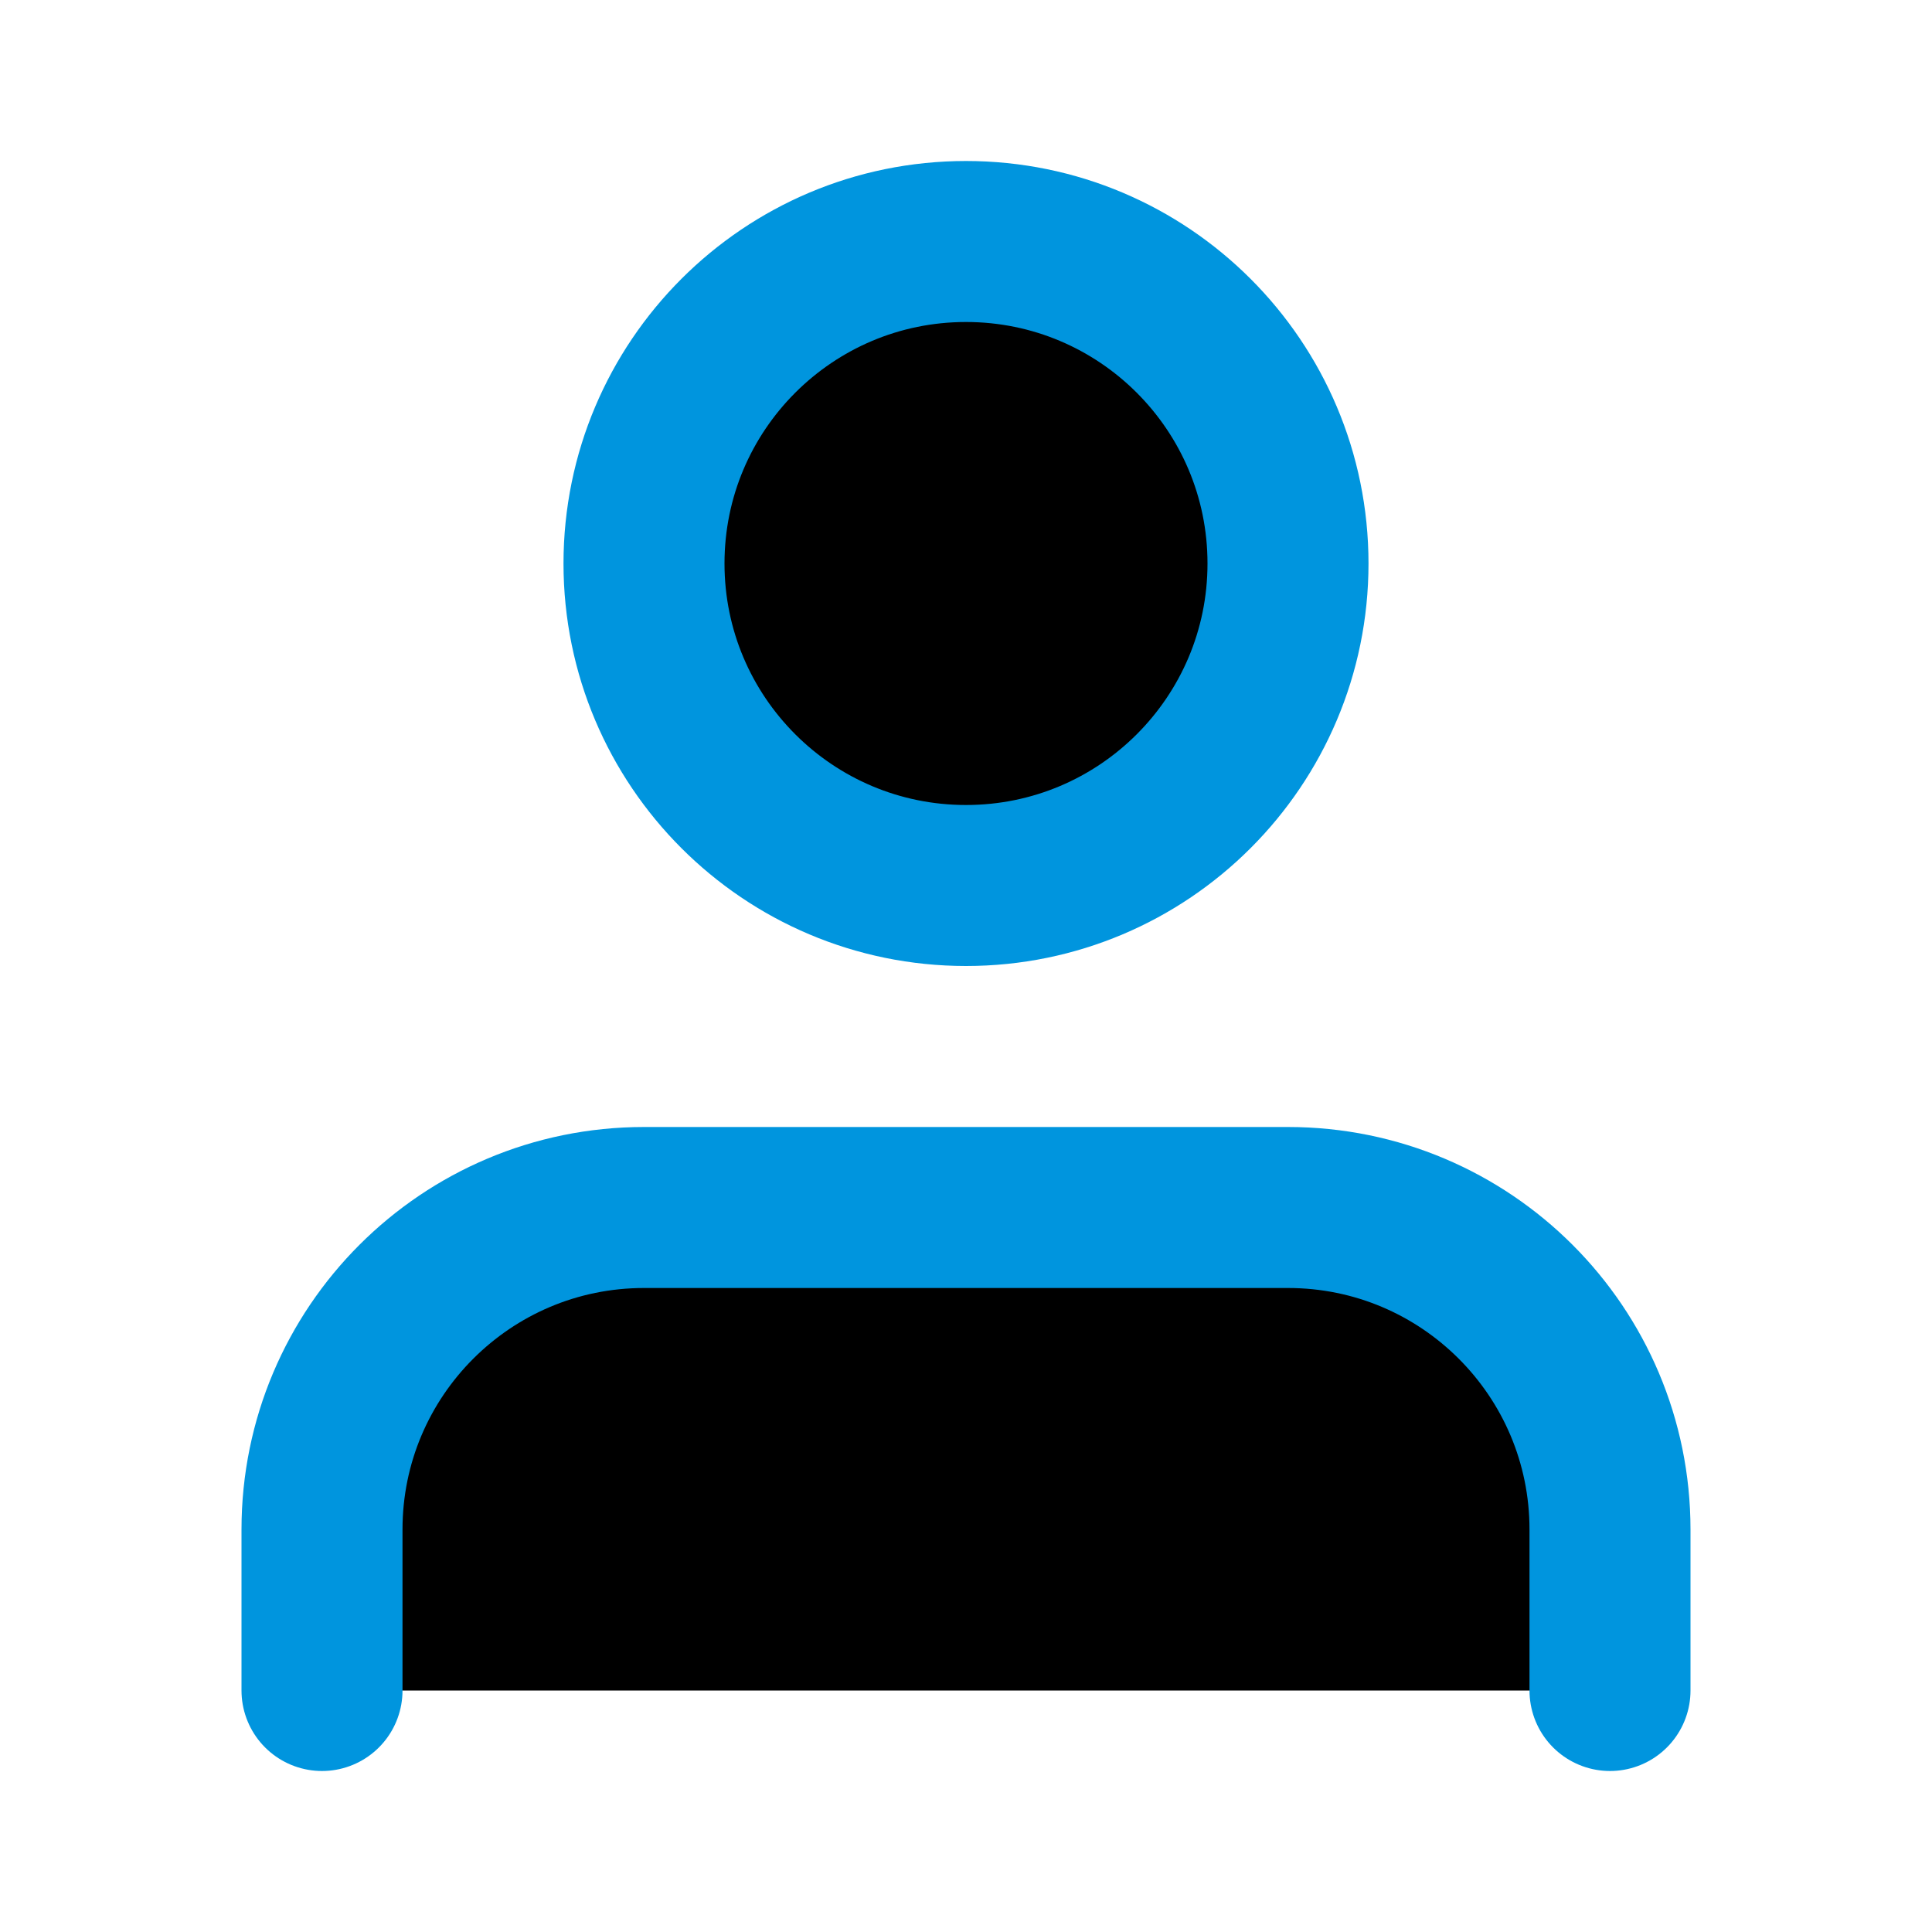
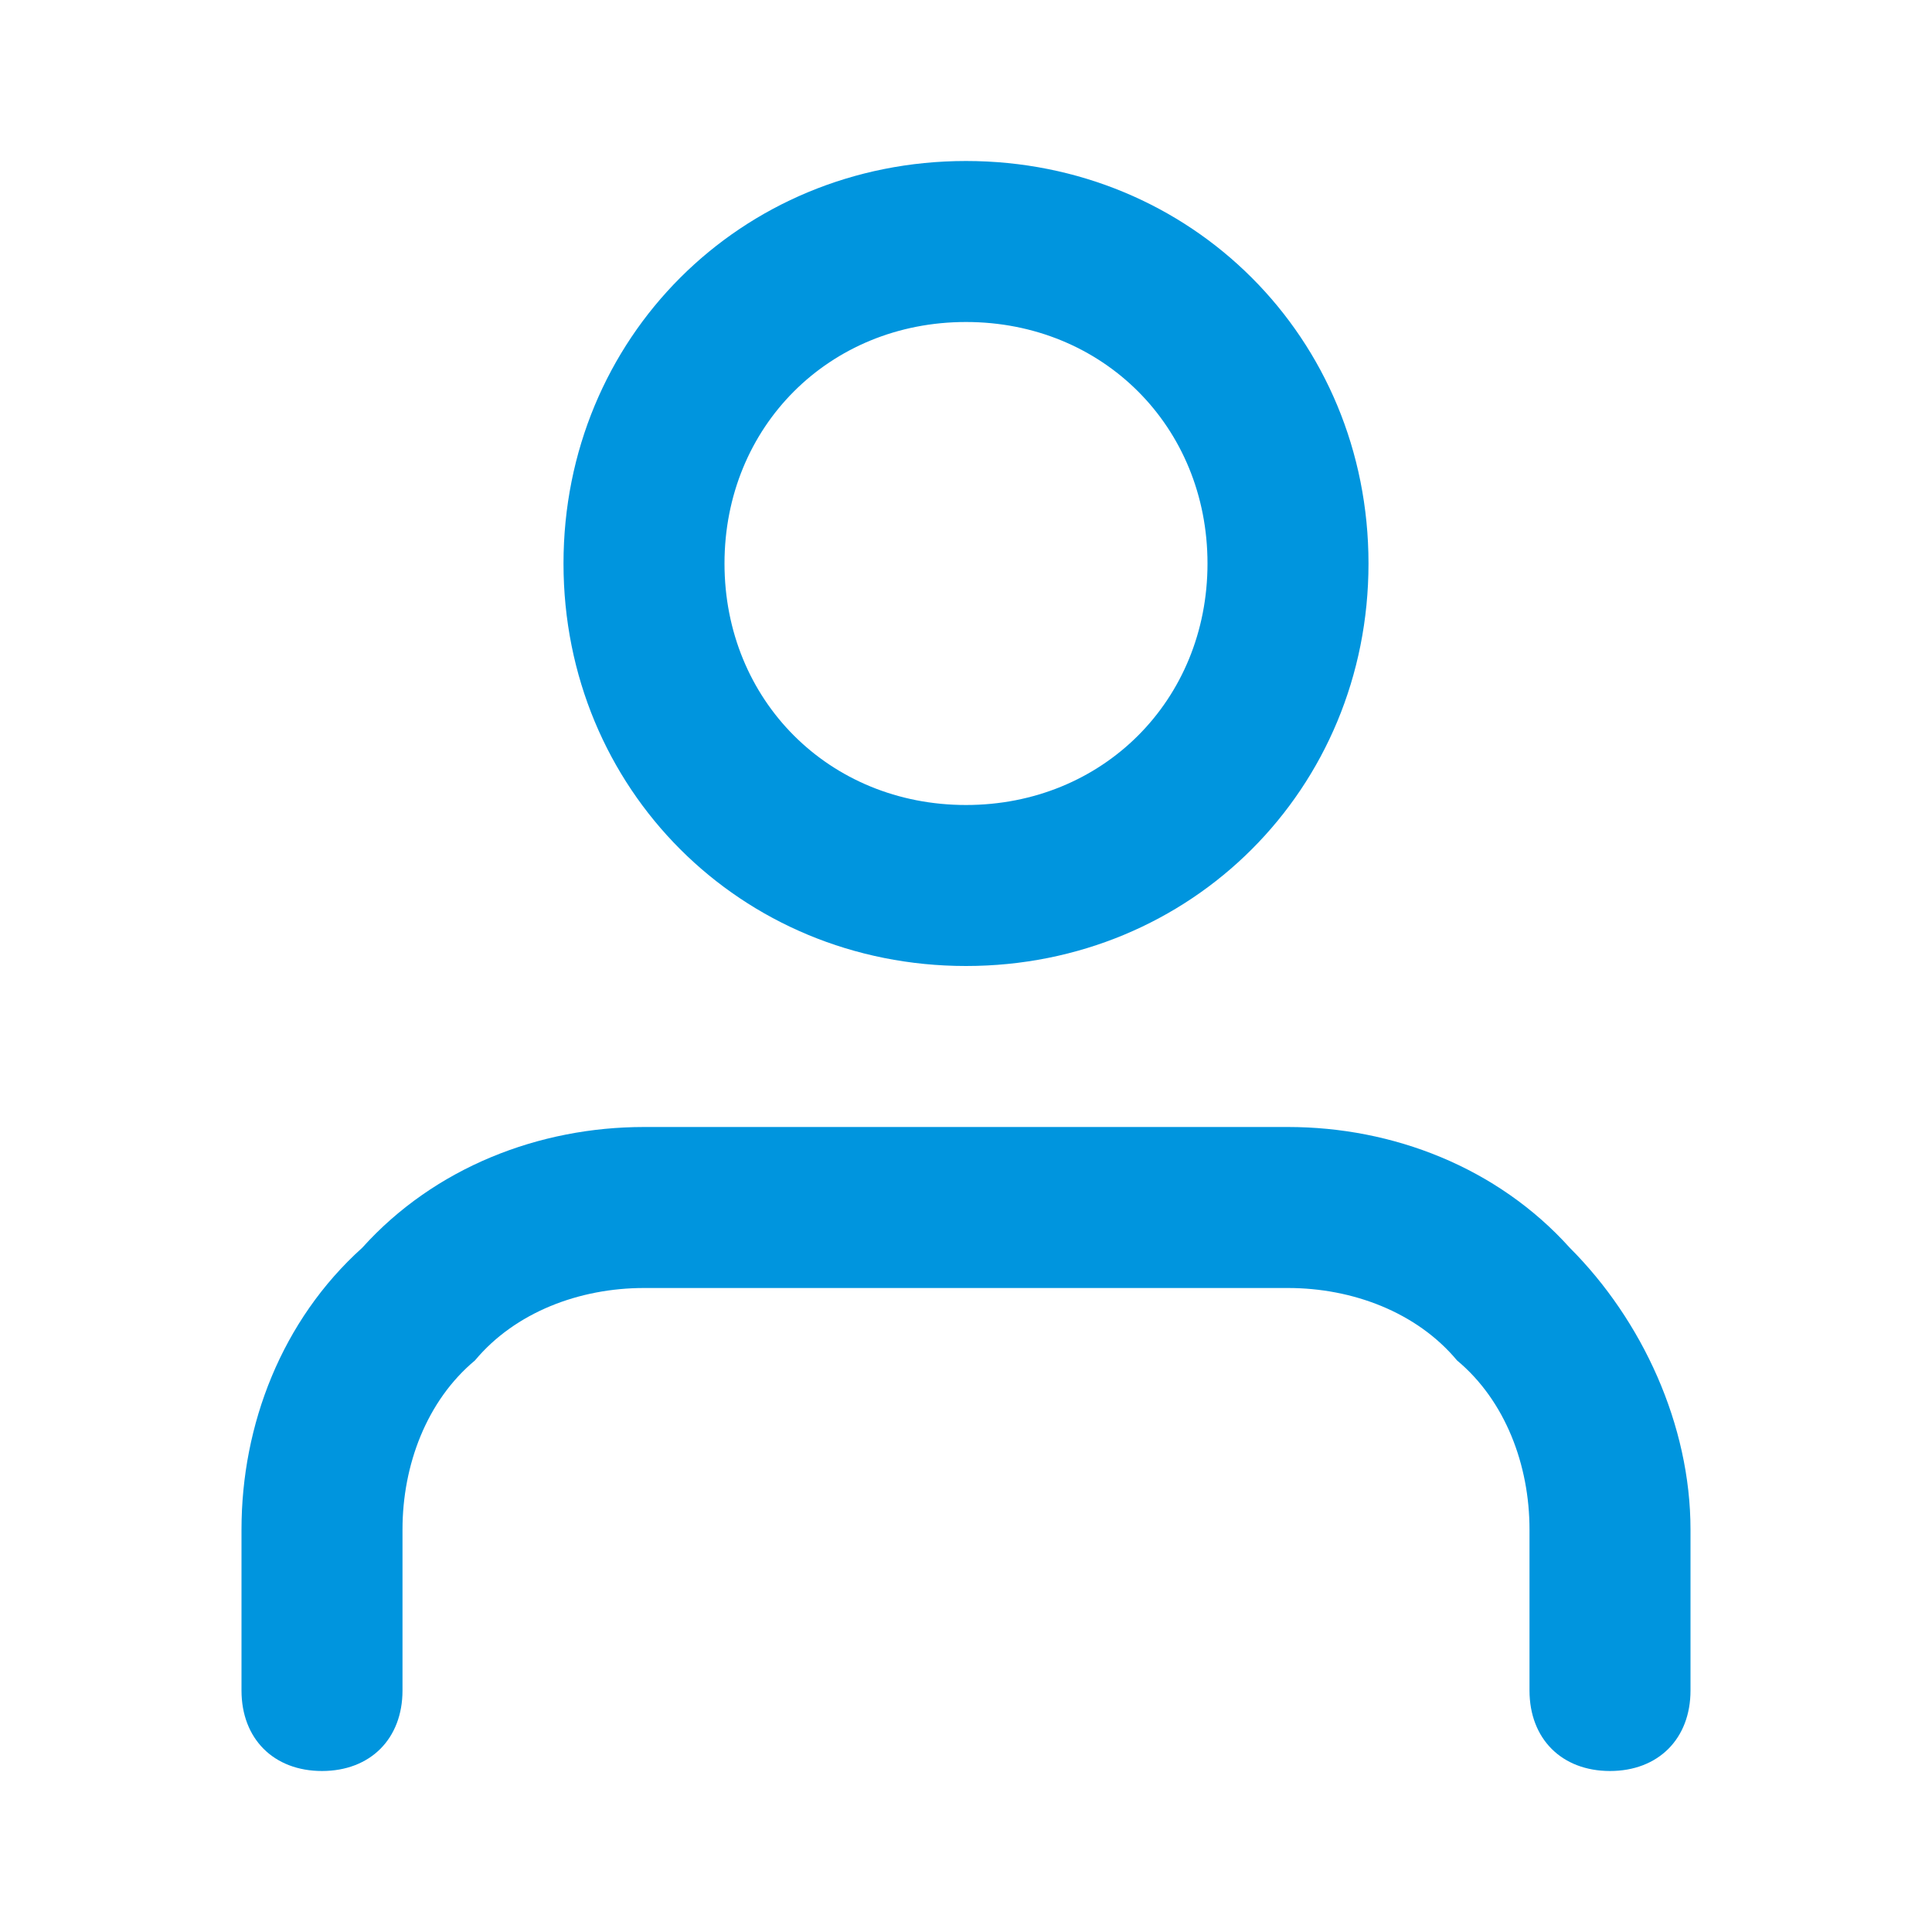
- <svg width="24" height="24">
-   <path d="M20 21v-2a4 4 0 00-4-4H8a4 4 0 00-4 4v2m8-10a4 4 0 100-8 4 4 0 000 8z" stroke="#0095DE" stroke-width="2" stroke-linecap="round" stroke-linejoin="round" />
+ <svg xmlns="http://www.w3.org/2000/svg" version="1.1" id="Camada_1" x="0px" y="0px" viewBox="0 0 24 24" style="enable-background:new 0 0 24 24;" xml:space="preserve">
+   <style type="text/css">
+ 	.st0{fill:#0095DE;}
+ </style>
+   <g>
+     <path class="st0" d="M20,22c-0.6,0-1-0.4-1-1v-2c0-0.8-0.3-1.6-0.9-2.1C17.6,16.3,16.8,16,16,16H8c-0.8,0-1.6,0.3-2.1,0.9   C5.3,17.4,5,18.2,5,19v2c0,0.6-0.4,1-1,1s-1-0.4-1-1v-2c0-1.3,0.5-2.6,1.5-3.5C5.4,14.5,6.7,14,8,14h8c1.3,0,2.6,0.5,3.5,1.5   c0.9,0.9,1.5,2.2,1.5,3.5v2C21,21.6,20.6,22,20,22z" />
+   </g>
+   <g>
+     <path class="st0" d="M12,12c-2.8,0-5-2.2-5-5s2.2-5,5-5s5,2.2,5,5S14.8,12,12,12z M12,4c-1.7,0-3,1.3-3,3s1.3,3,3,3s3-1.3,3-3   S13.7,4,12,4z" />
+   </g>
</svg>
